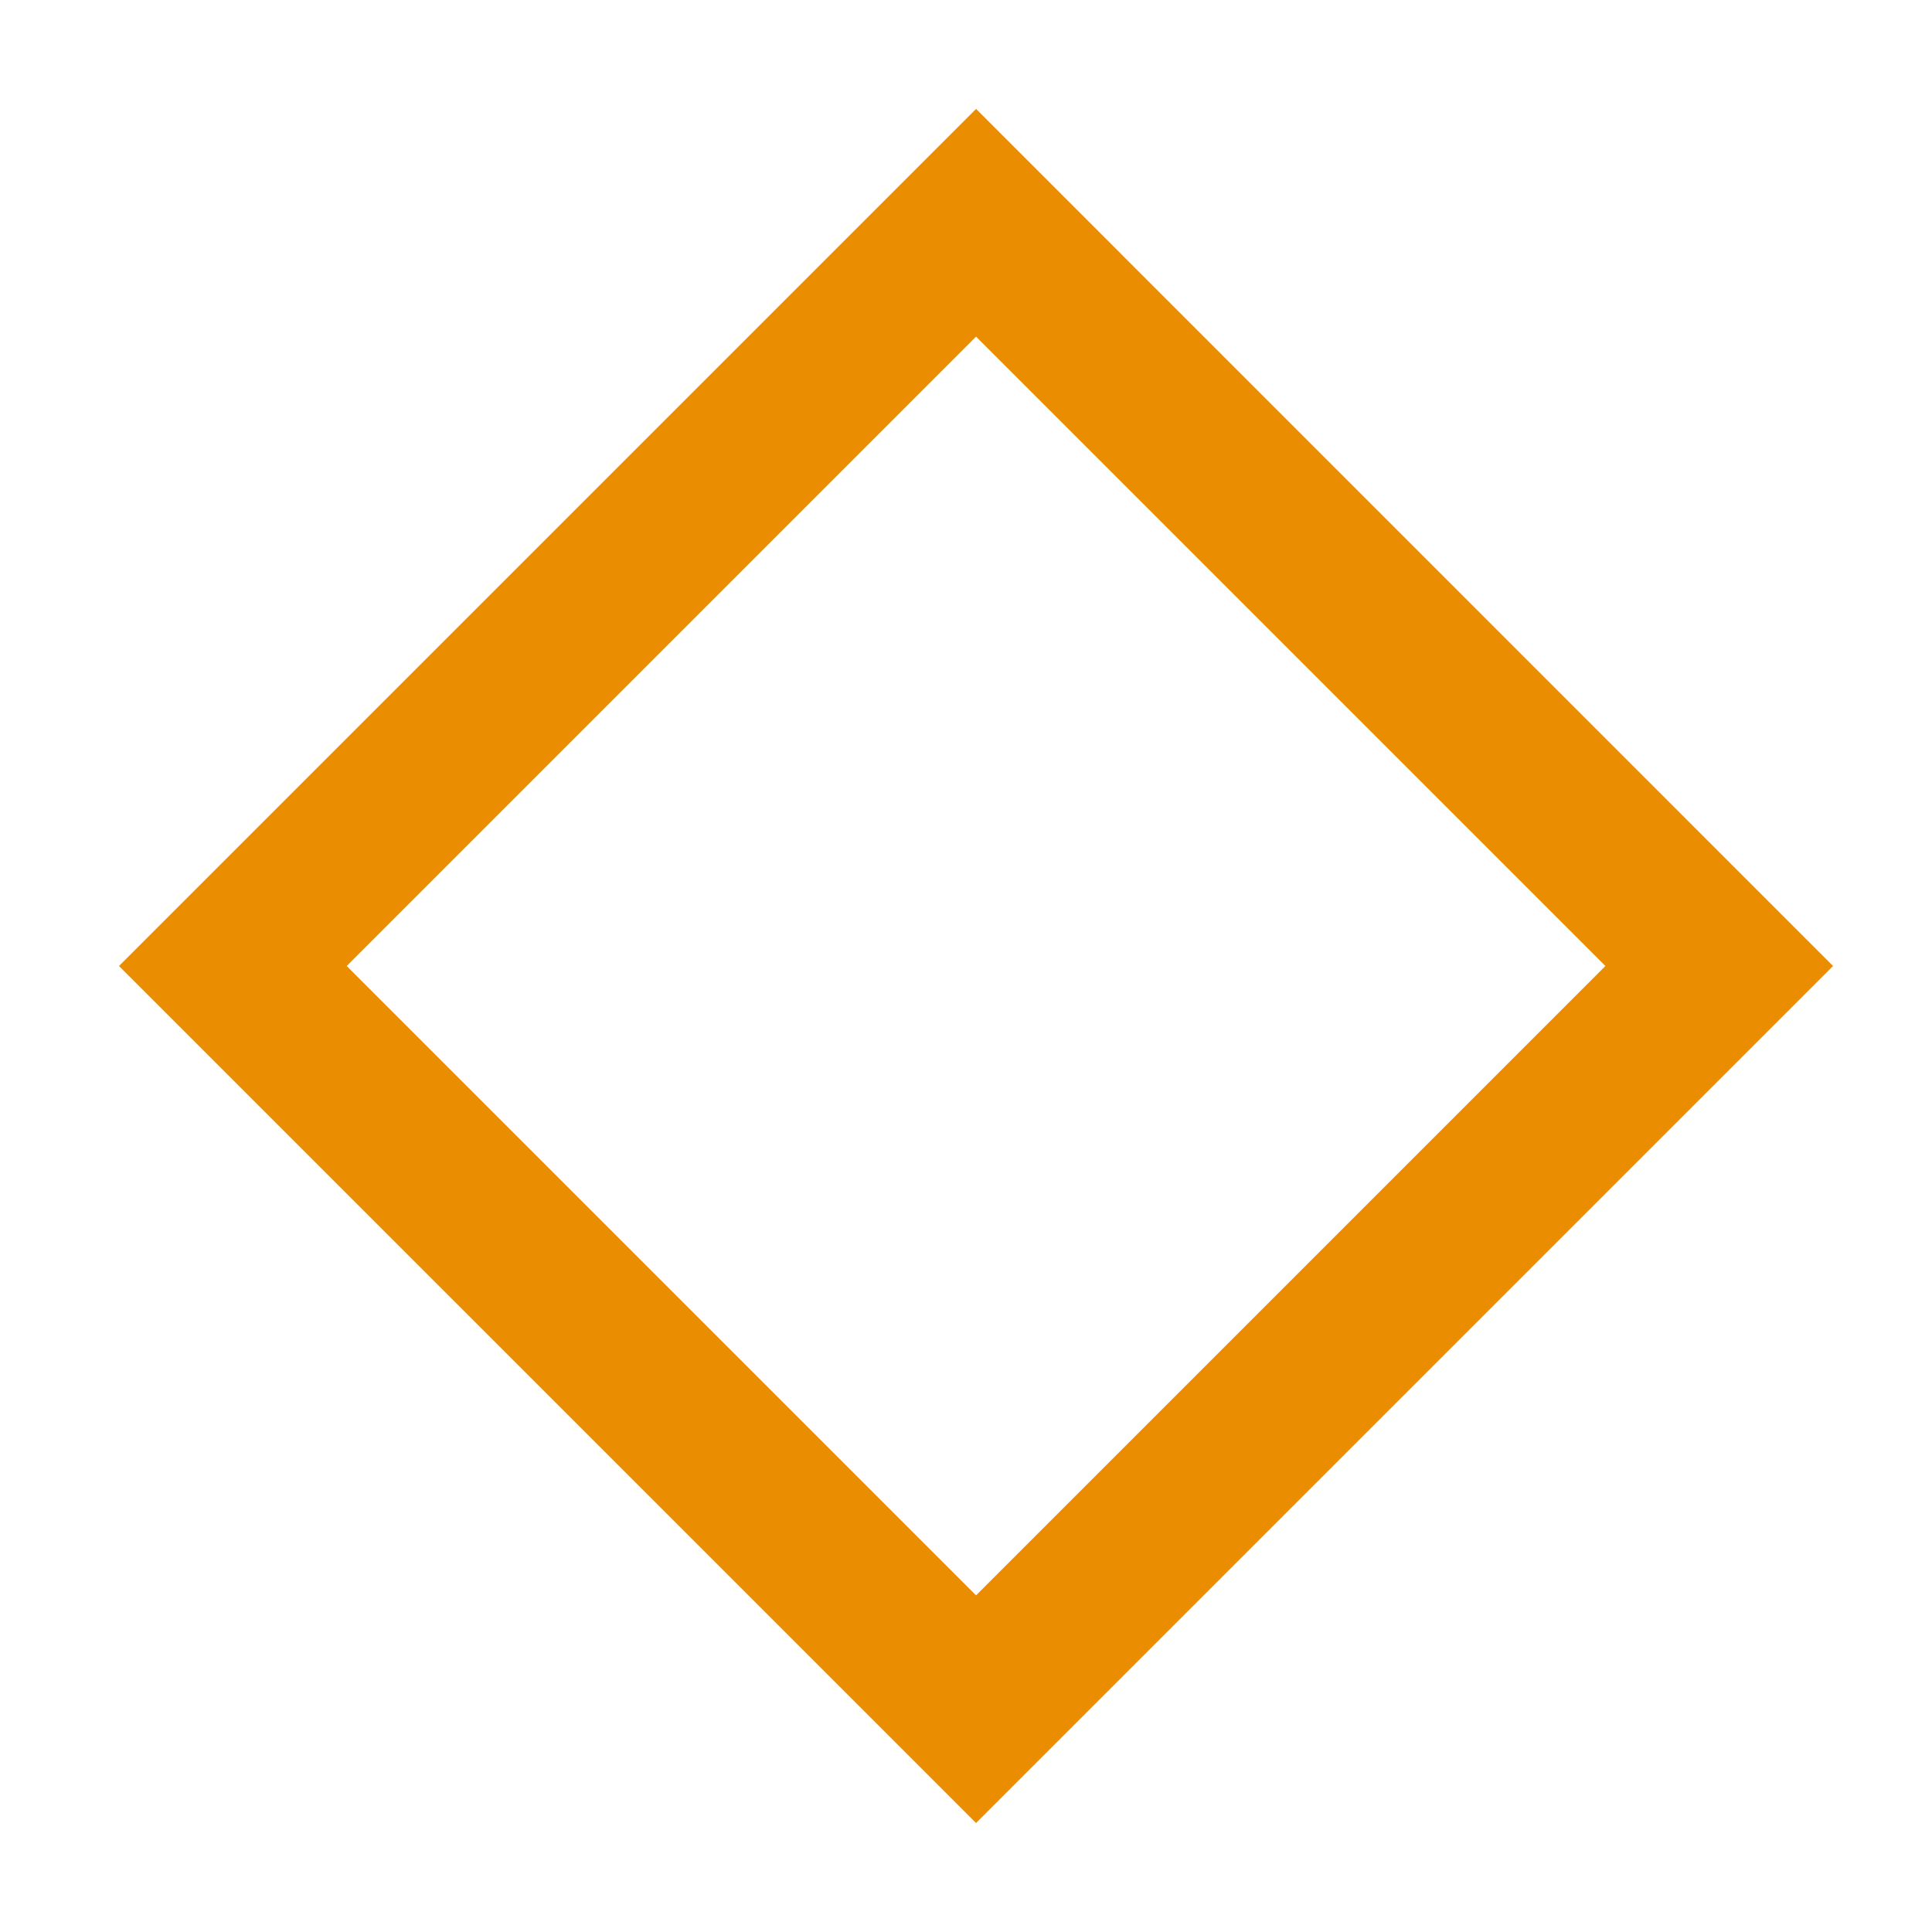
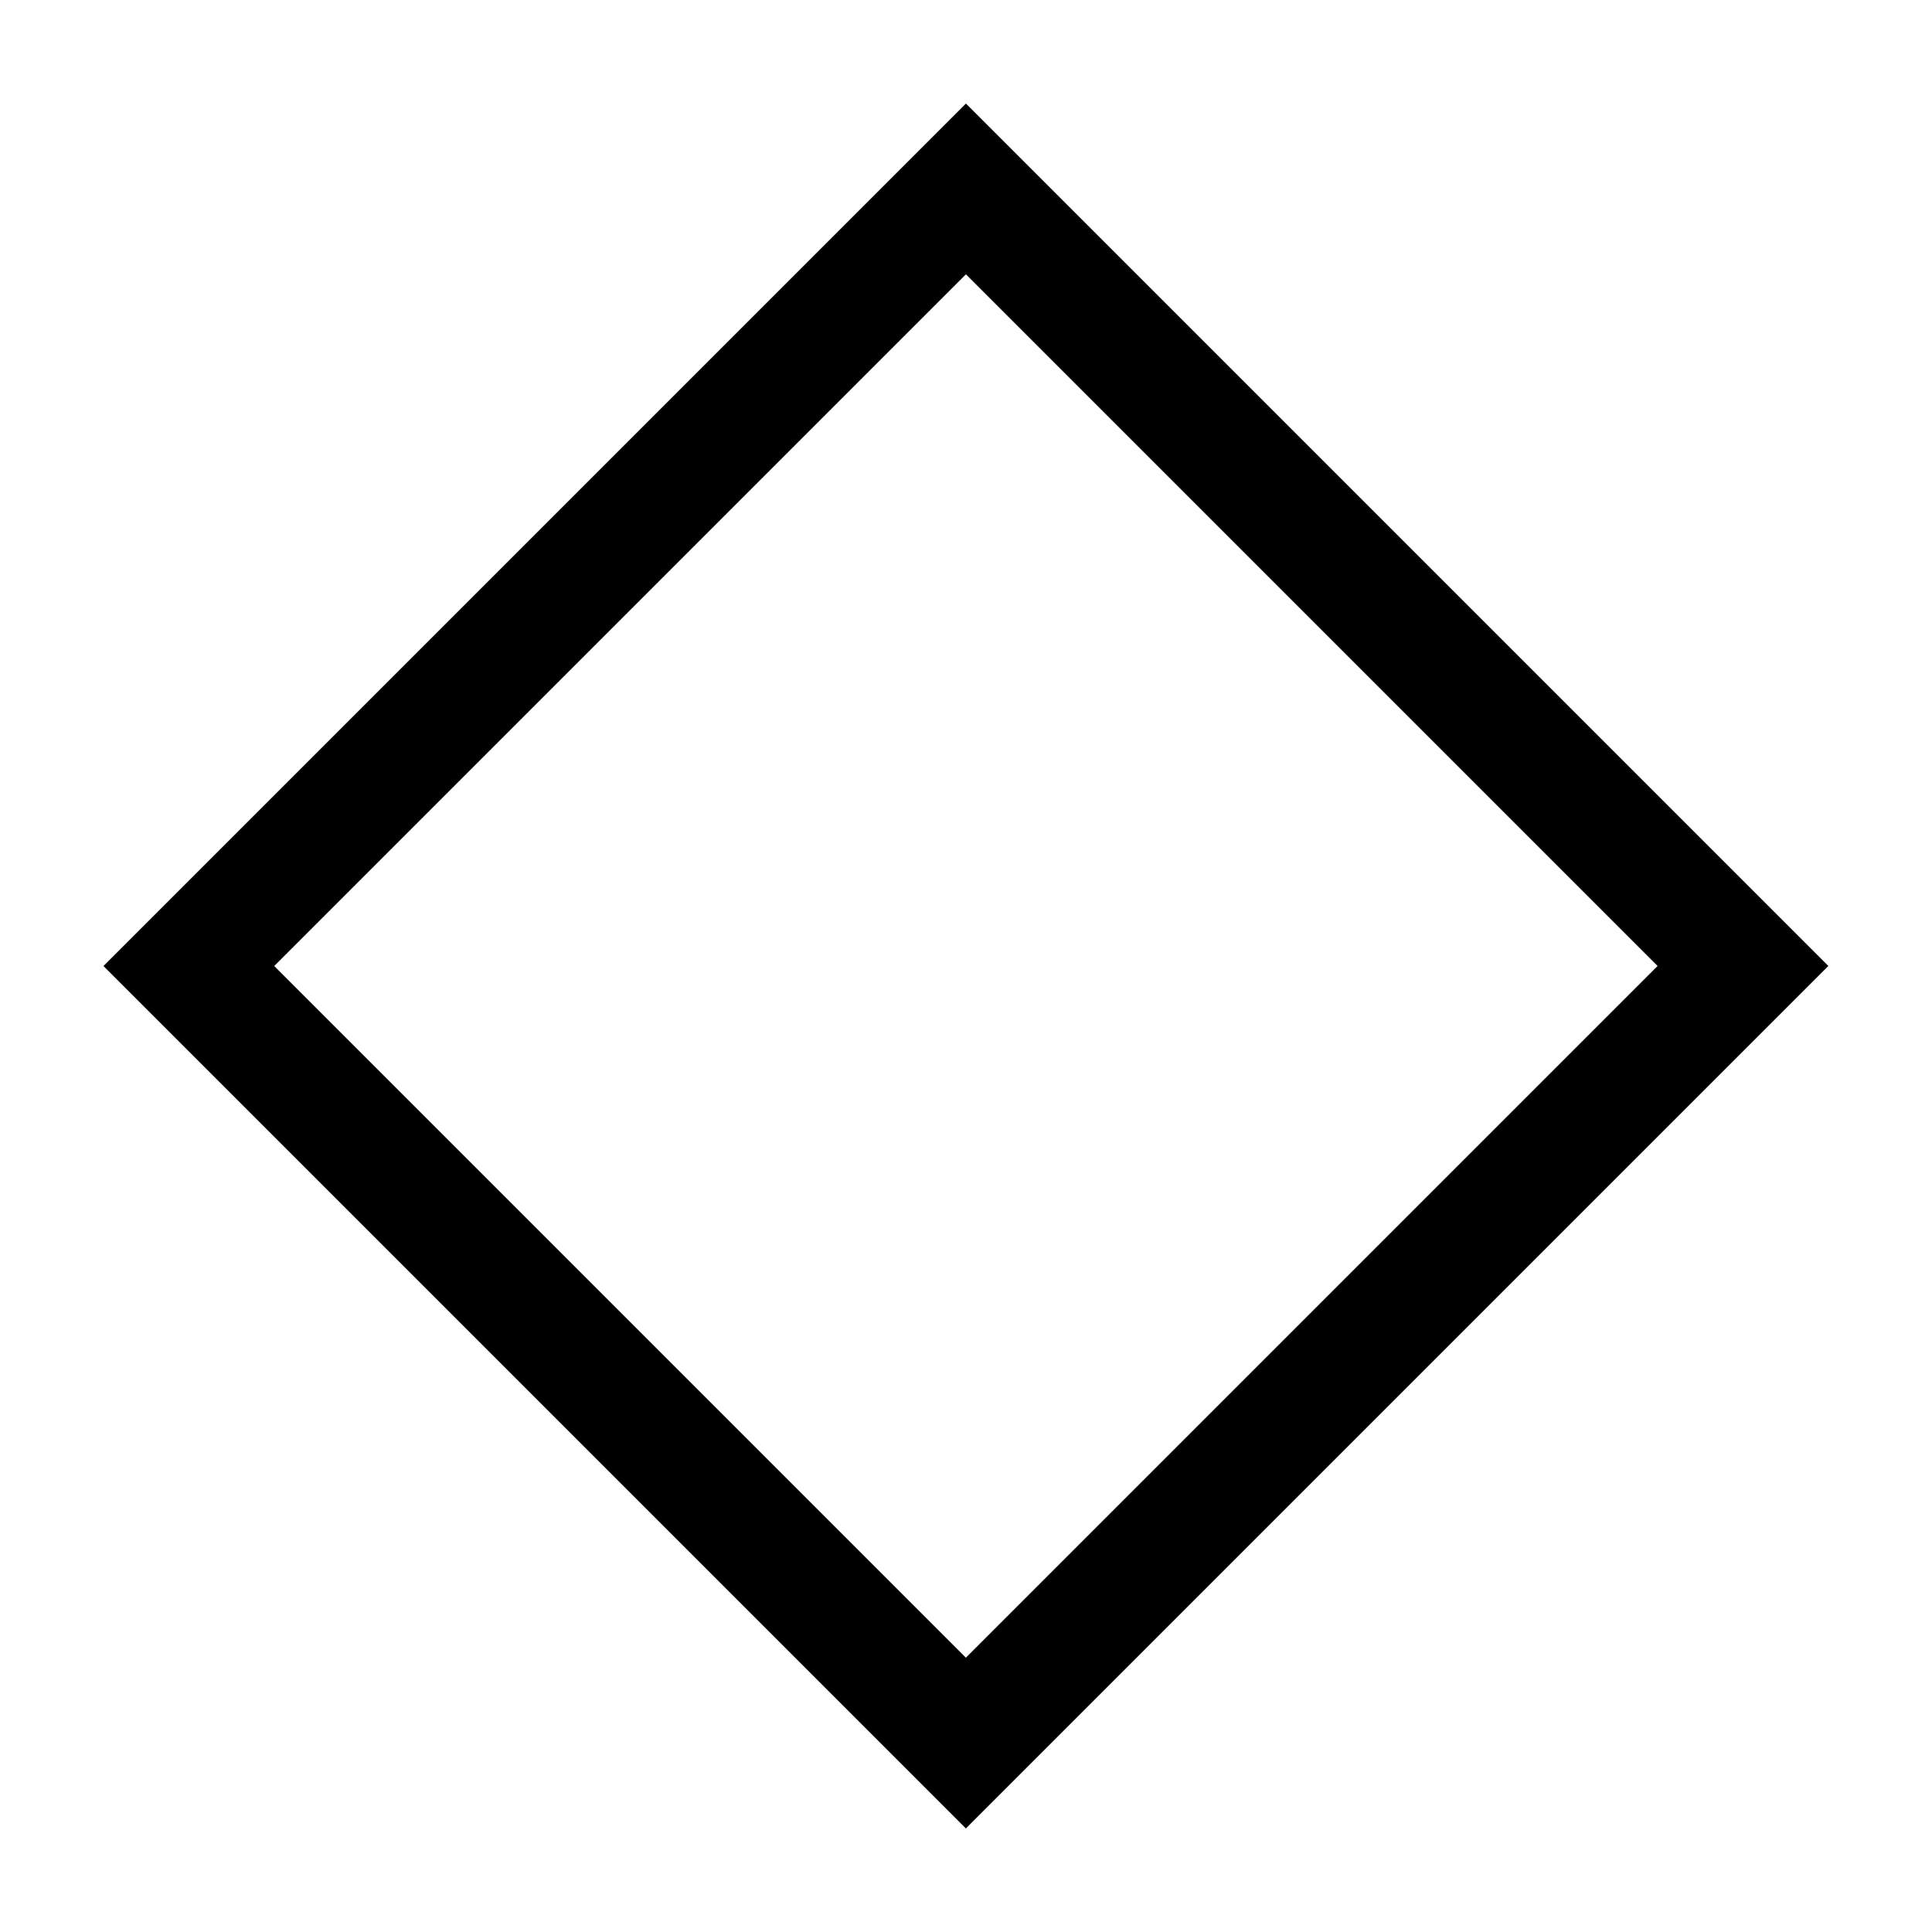
- <svg xmlns="http://www.w3.org/2000/svg" enable-background="new 0 0 24 24" height="24" viewBox="0 0 24 24" width="24">
-   <path d="m12.125 4.182 7.818 7.818-7.818 7.818-7.818-7.818zm0-2.829-10.647 10.647 10.647 10.646 10.646-10.646z" fill="#eb8d00" />
+ <svg xmlns="http://www.w3.org/2000/svg" enable-background="new 0 0 24 24" fill="#ff9500" height="24" stroke="#ff9500" viewBox="0 0 24 24" width="24">
+   <path d="m5.174 5.174h13.651v13.652h-13.651z" fill="none" stroke="#000" stroke-width="1.5" transform="matrix(.7071 .7071 -.7071 .7071 11.9992 -4.9701)" />
</svg>
